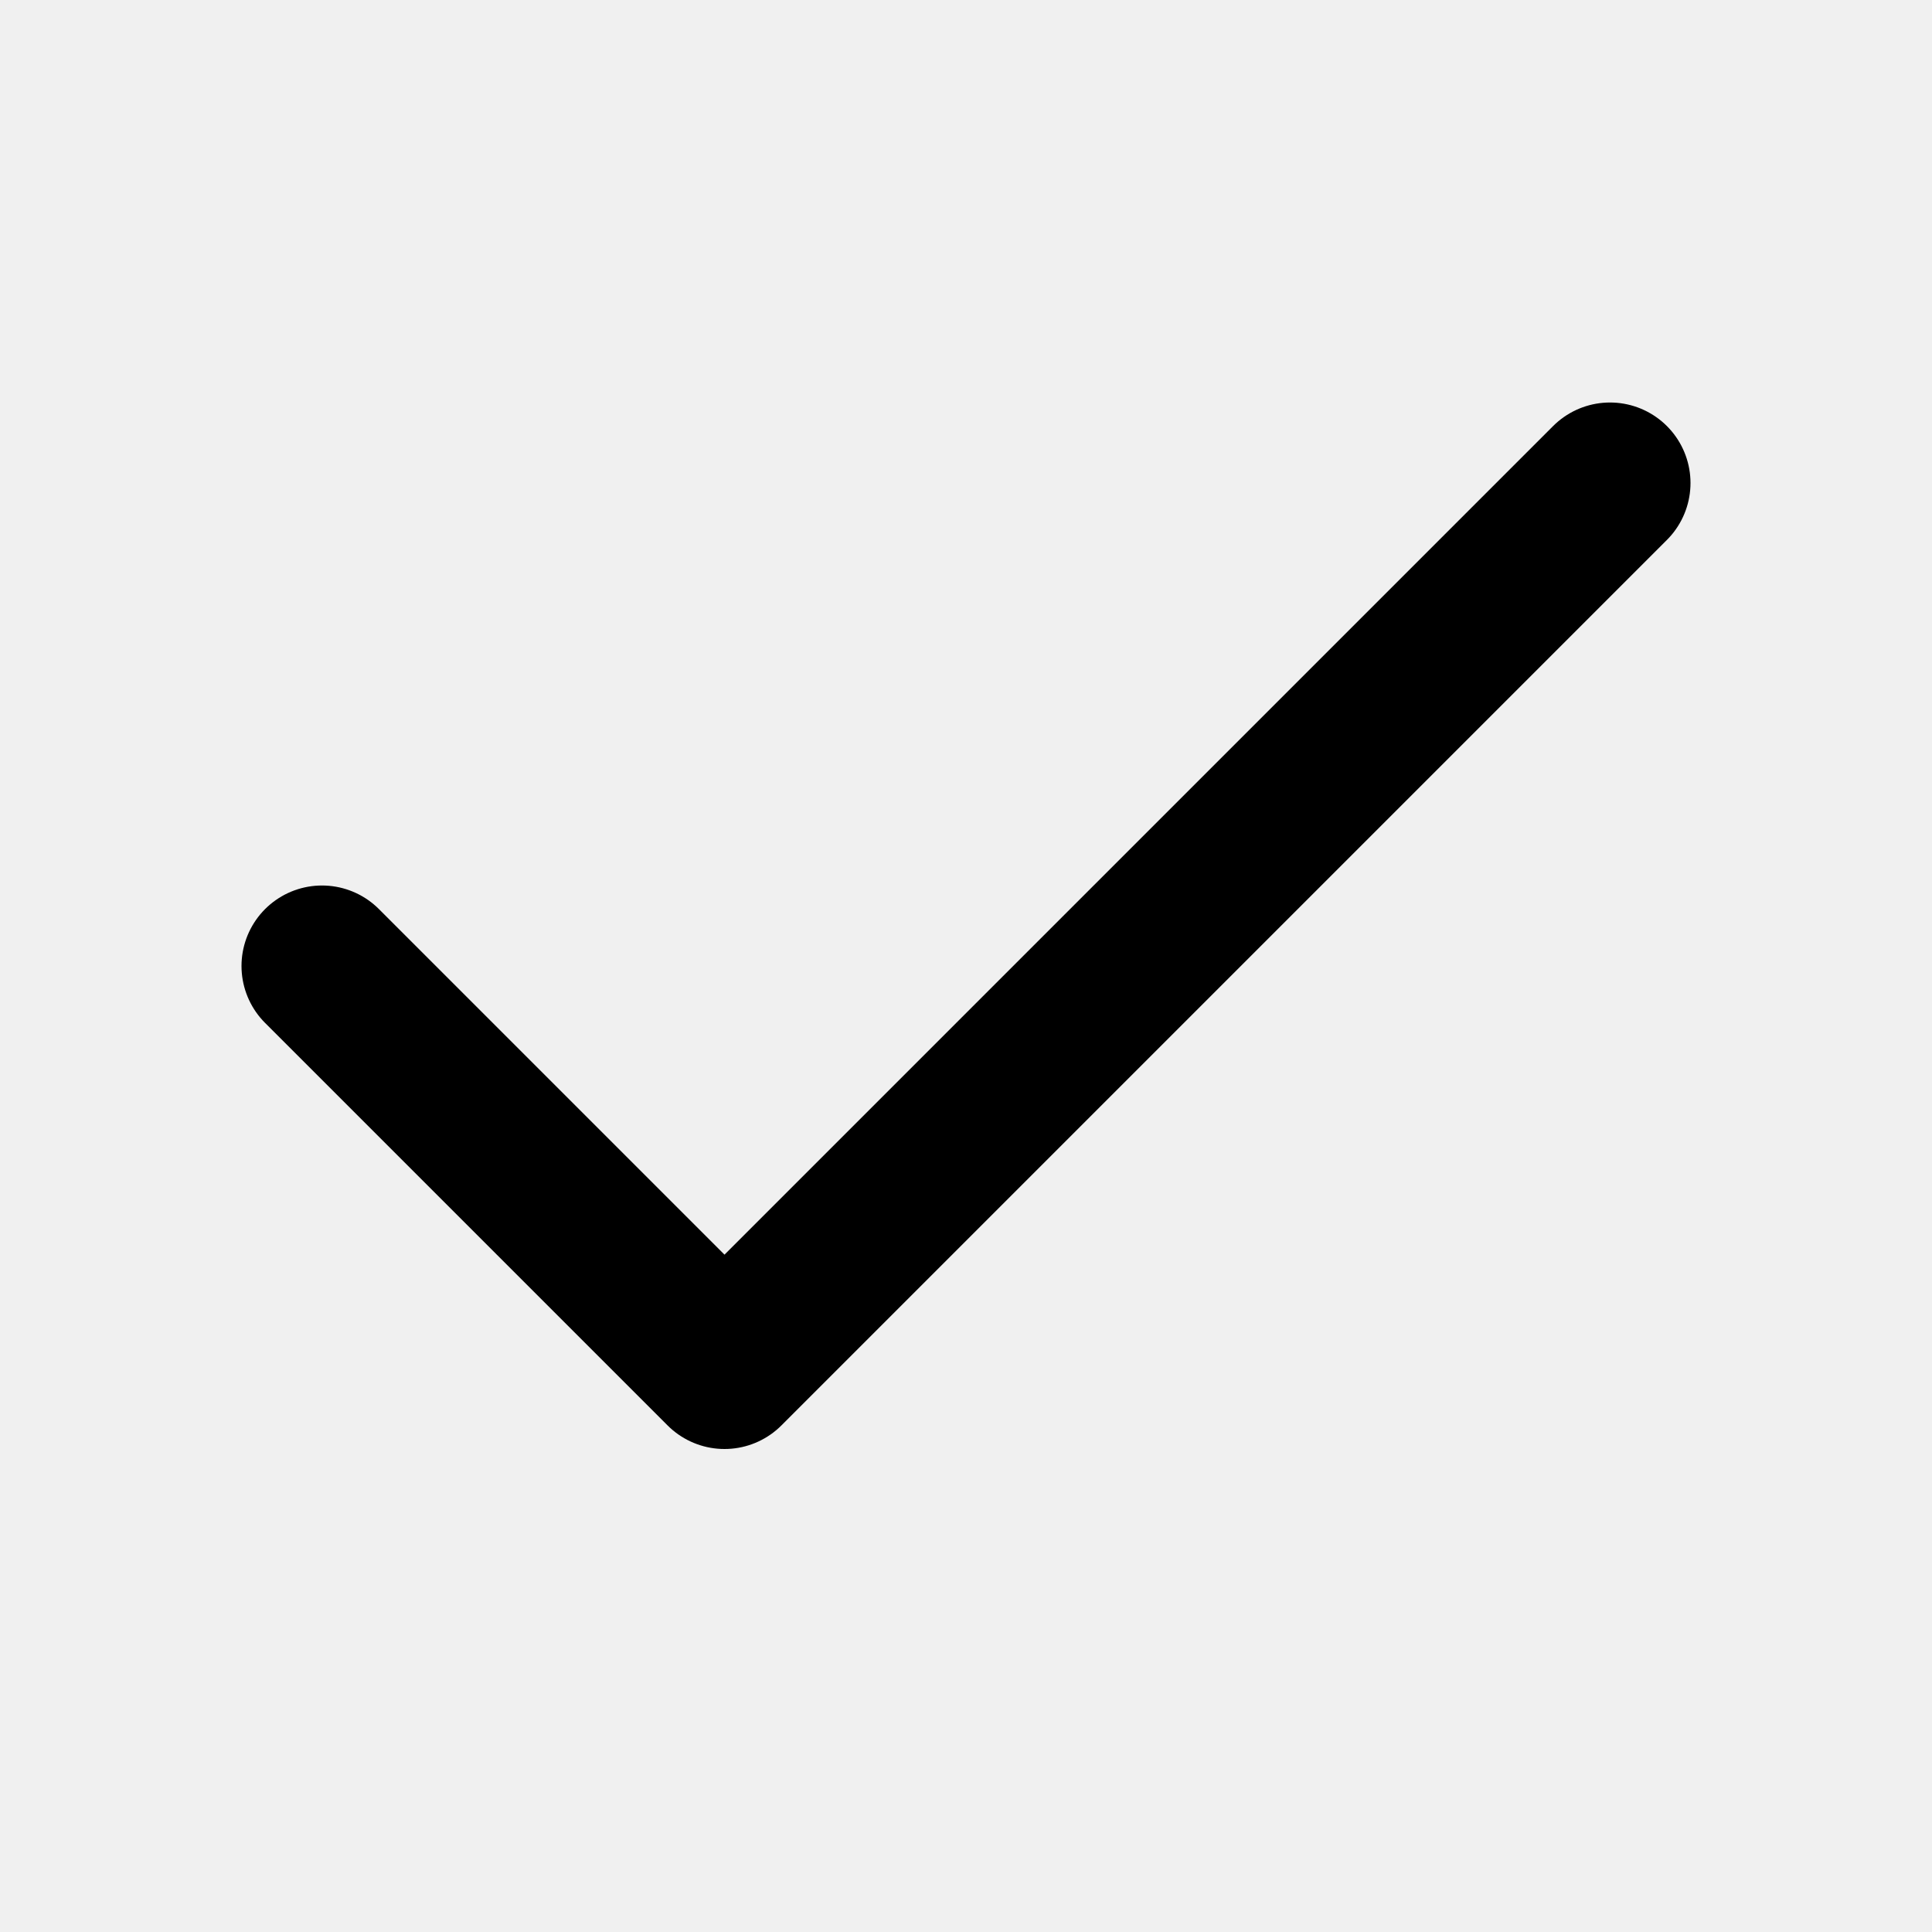
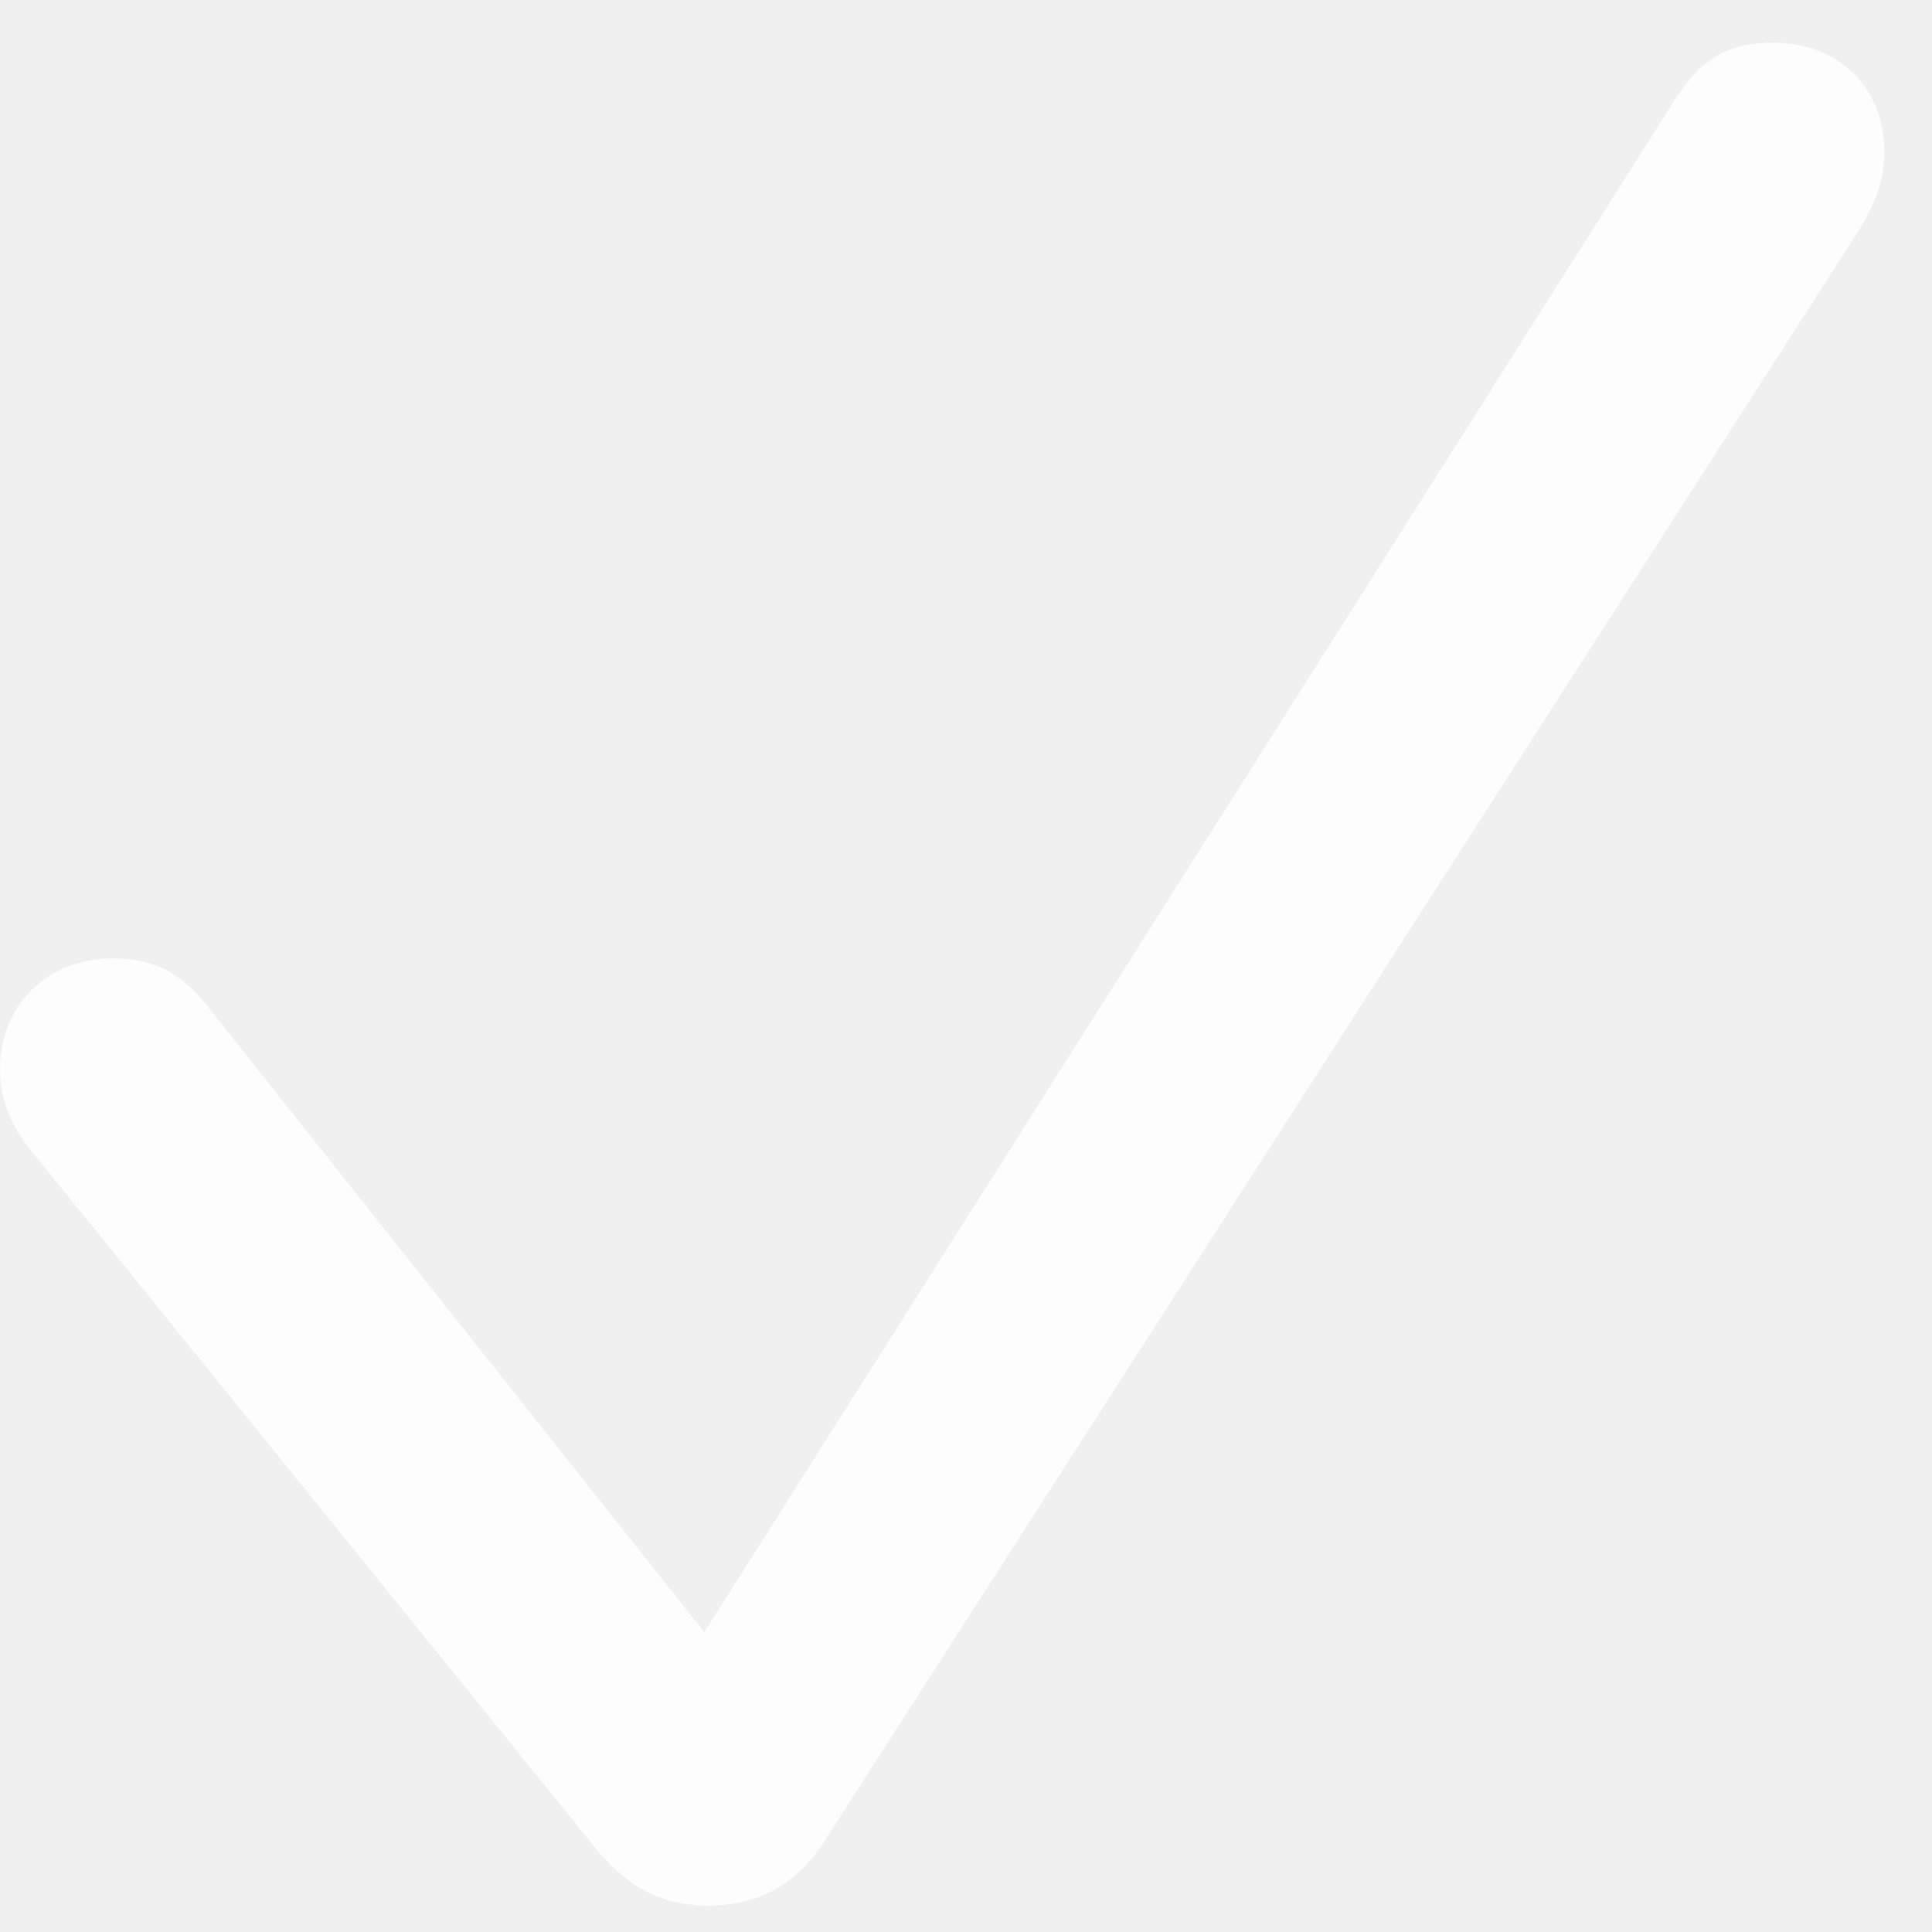
- <svg xmlns="http://www.w3.org/2000/svg" width="24" height="24" viewBox="0 0 24 24" fill="none" stroke="currentColor" stroke-width="2" stroke-linecap="round" stroke-linejoin="round">
-   <polyline points="20 6 9 17 4 12" />
+ <svg xmlns="http://www.w3.org/2000/svg" width="28" height="28" viewBox="0 0 28 28" fill="none">
+   <g clip-path="url(#clip0_535_136)">
+     <path d="M10.269 27.617C10.979 27.617 11.516 27.319 11.906 26.749L26.904 3.394C27.194 2.949 27.311 2.575 27.311 2.214C27.311 1.267 26.652 0.619 25.696 0.619C25.041 0.619 24.641 0.852 24.248 1.487L10.208 23.655L3.05 14.636C2.654 14.116 2.249 13.89 1.643 13.89C0.685 13.89 0 14.561 0 15.5C0 15.912 0.144 16.31 0.494 16.729L8.614 26.764C9.089 27.352 9.589 27.617 10.269 27.617Z" fill="white" fill-opacity="0.85" />
+   </g>
+   <defs>
+     <clipPath id="clip0_535_136">
+       <rect width="27.666" height="27.617" fill="white" />
+     </clipPath>
+   </defs>
</svg>
